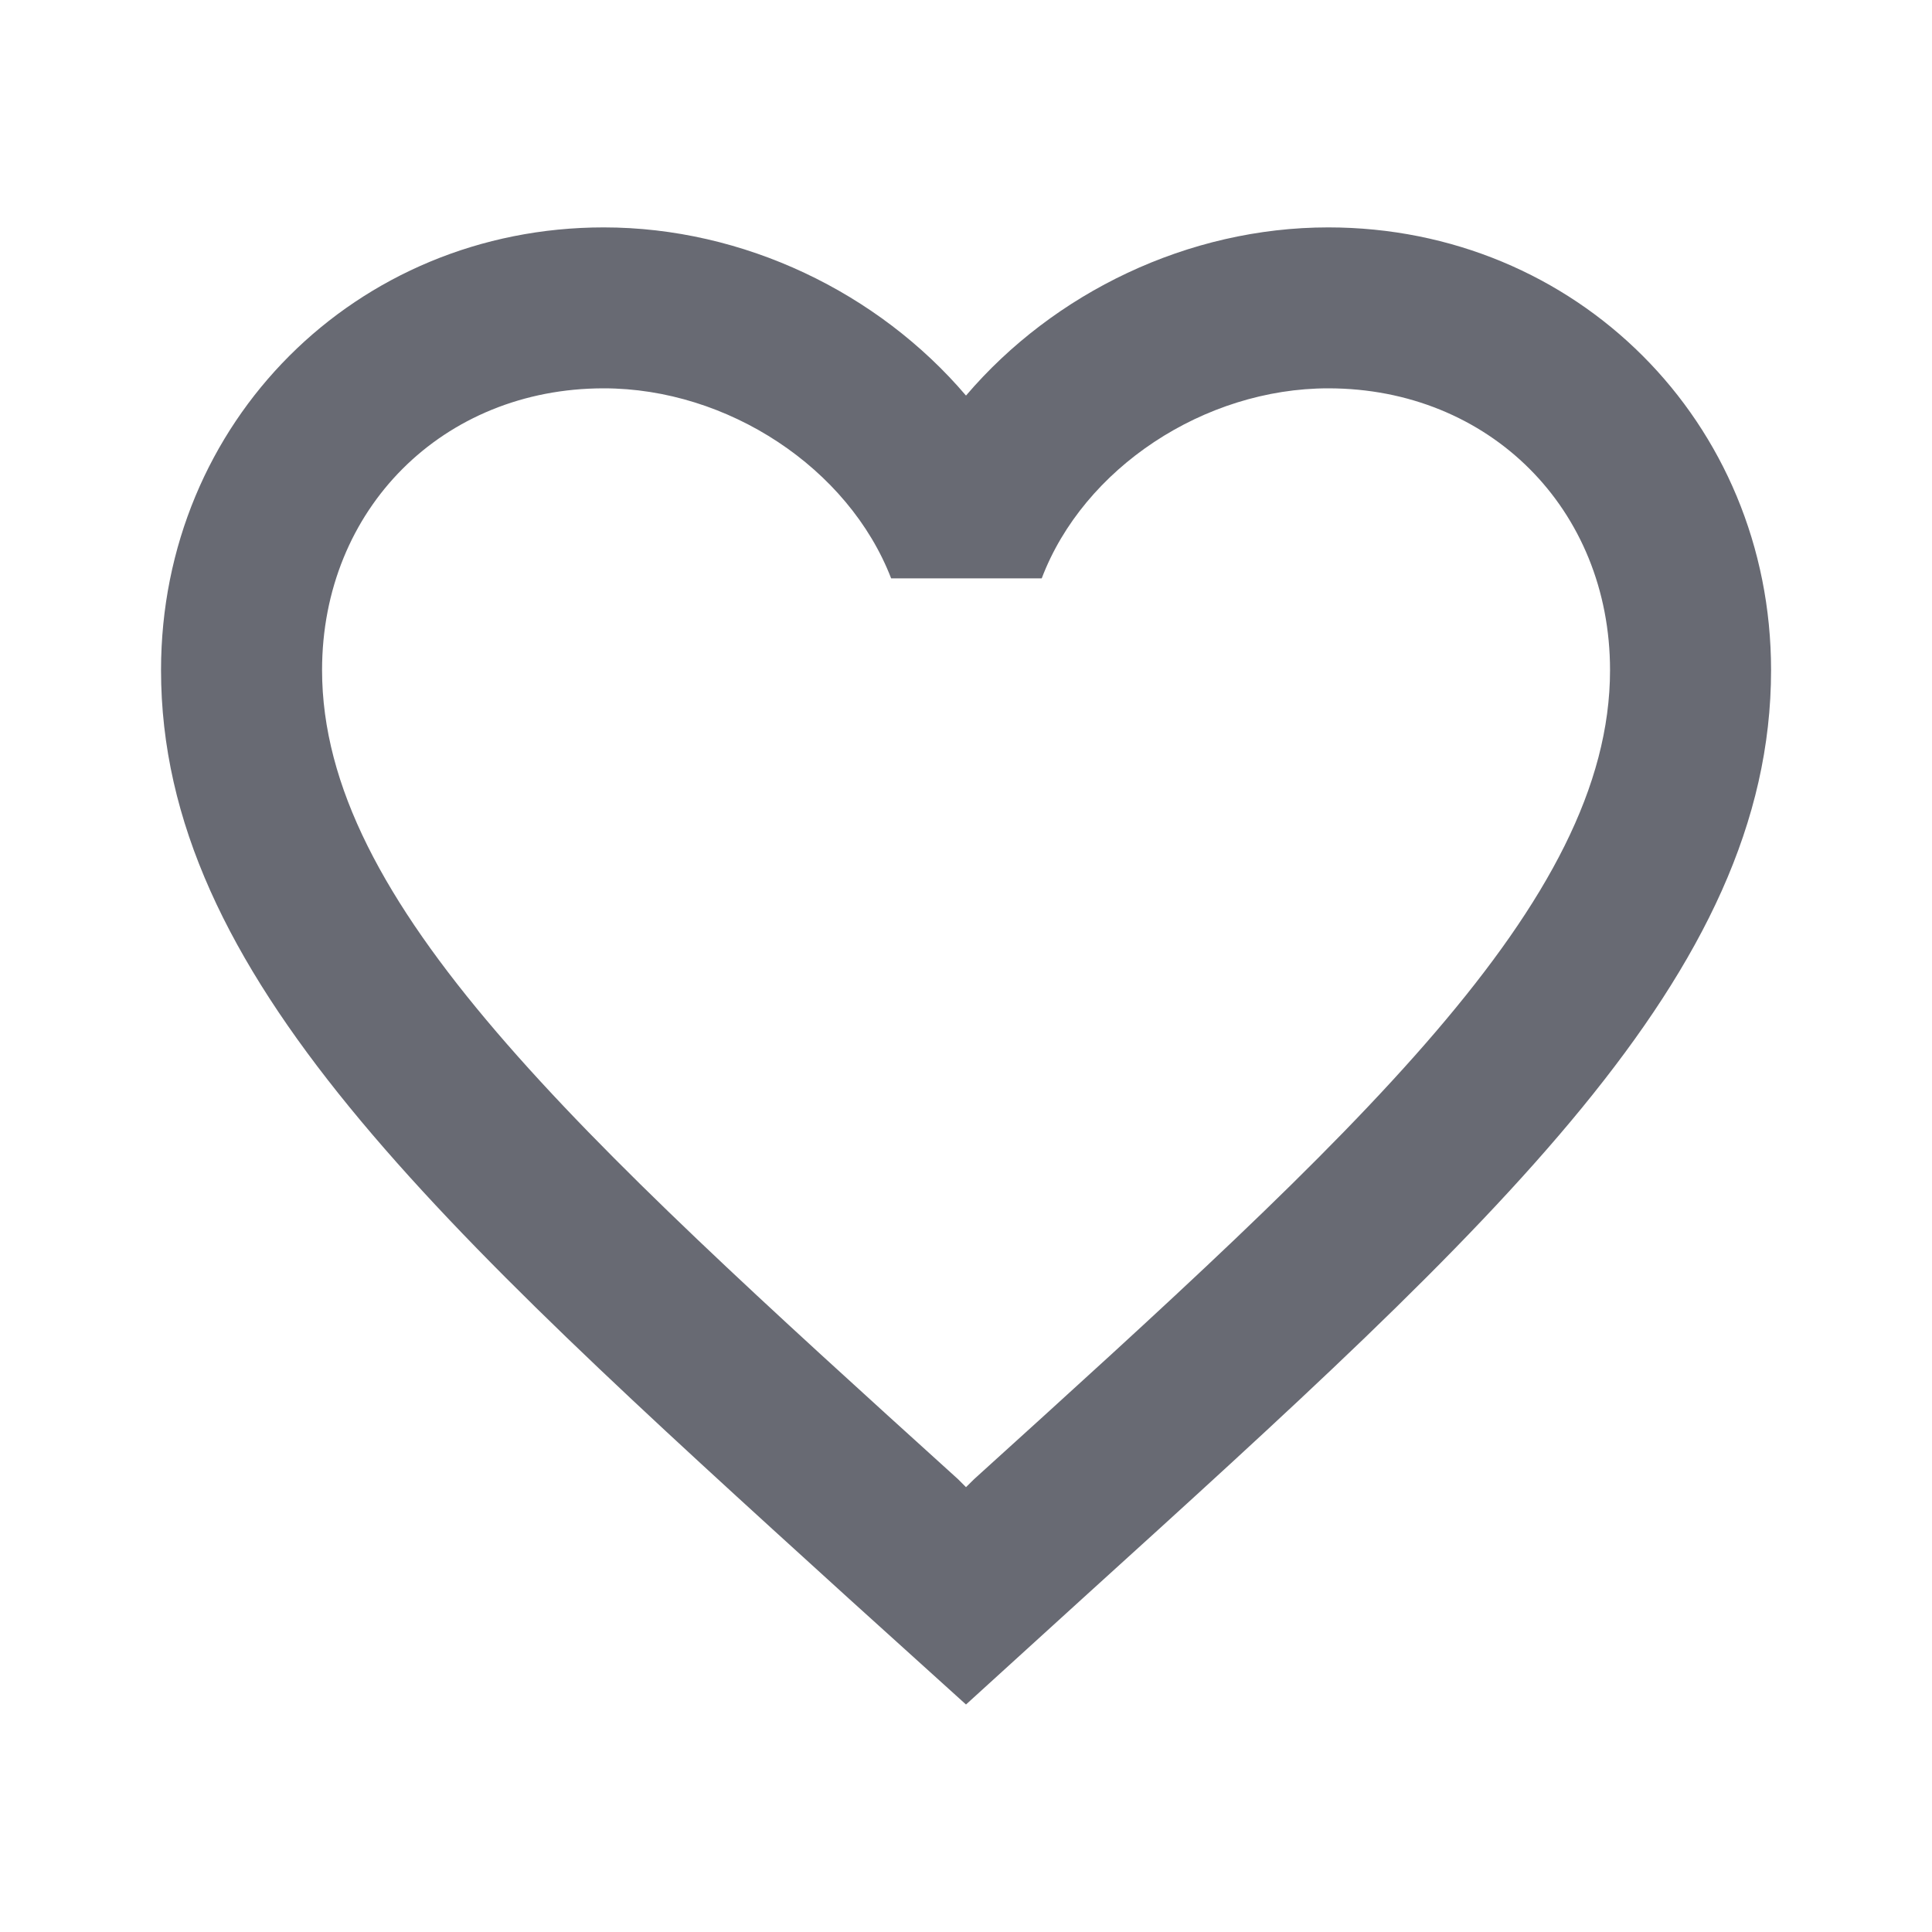
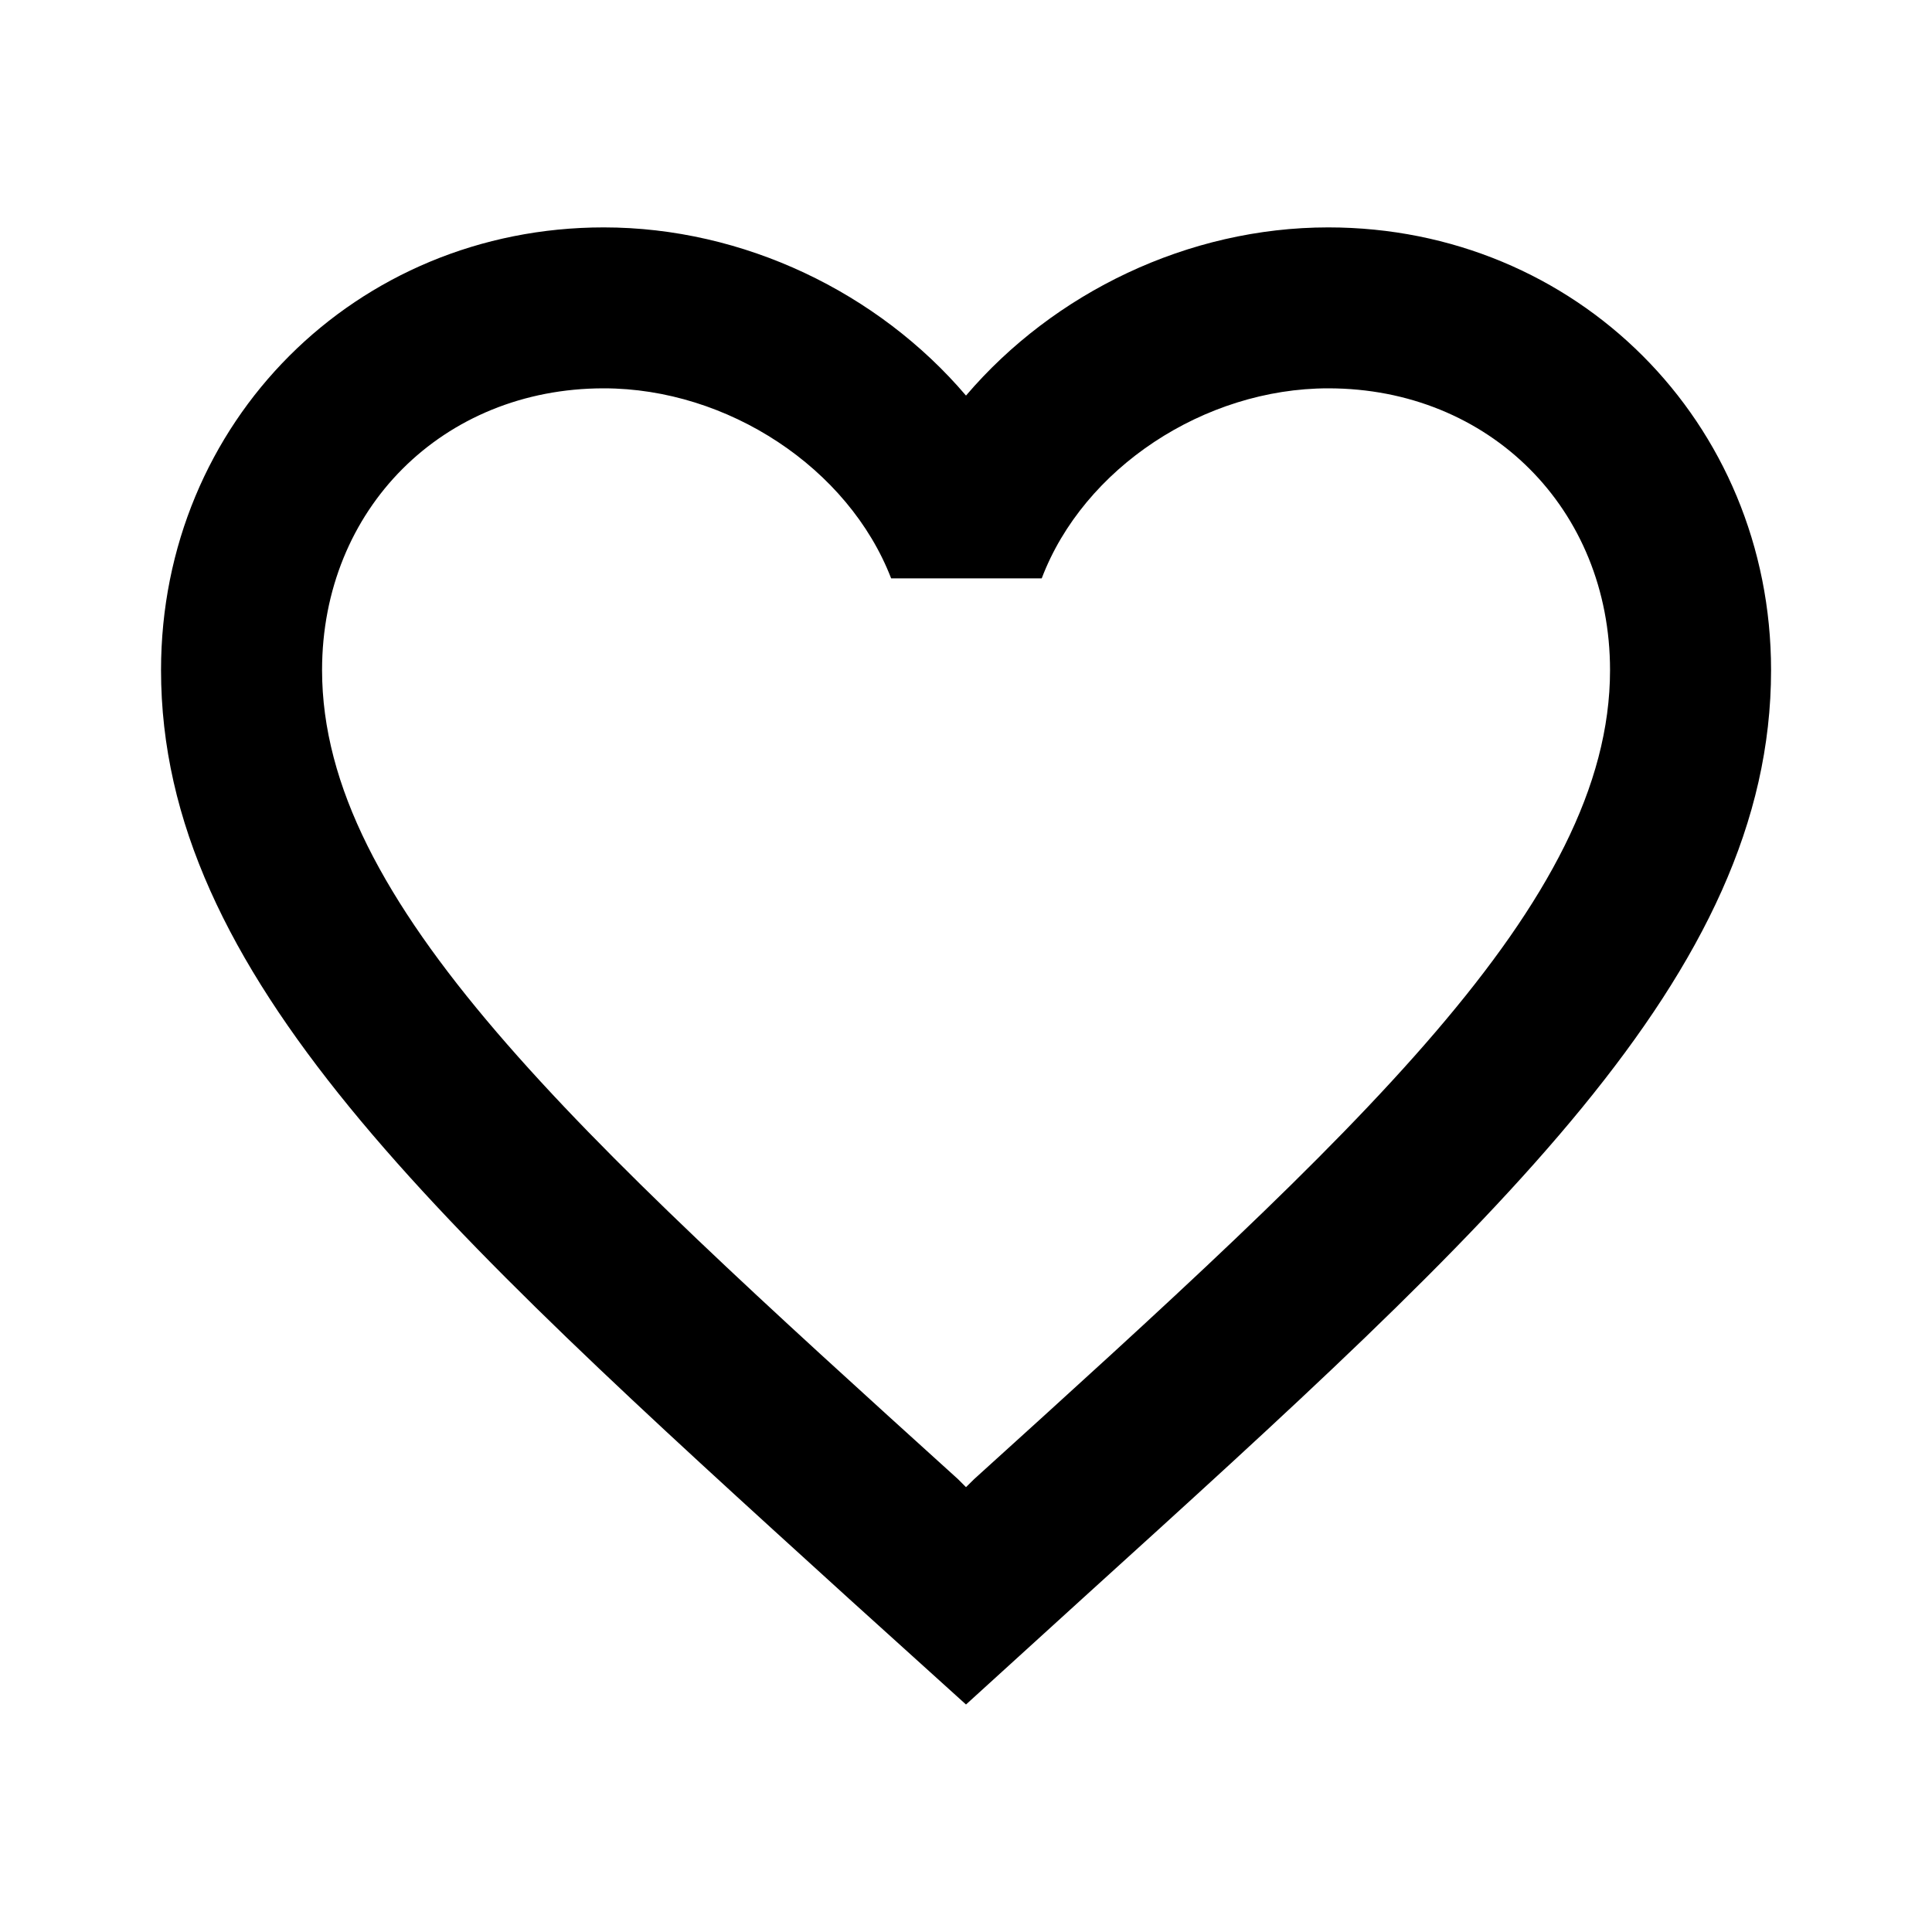
- <svg xmlns="http://www.w3.org/2000/svg" width="20" height="20" viewBox="0 0 20 20" fill="none">
-   <path d="M13.75 2.354C12.3 2.354 10.909 3.029 10 4.095C9.092 3.029 7.7 2.354 6.25 2.354C3.684 2.354 1.667 4.37 1.667 6.937C1.667 10.087 4.5 12.653 8.792 16.553L10 17.645L11.209 16.545C15.5 12.653 18.334 10.087 18.334 6.937C18.334 4.37 16.317 2.354 13.75 2.354ZM10.084 15.312L10 15.395L9.917 15.312C5.95 11.72 3.334 9.345 3.334 6.937C3.334 5.27 4.584 4.02 6.25 4.02C7.534 4.02 8.784 4.845 9.225 5.987H10.784C11.217 4.845 12.467 4.02 13.75 4.02C15.417 4.02 16.667 5.27 16.667 6.937C16.667 9.345 14.05 11.72 10.084 15.312Z" fill="#686A73" />
+ <svg xmlns="http://www.w3.org/2000/svg" width="20" height="20" viewBox="0 0 20 20" fill="currentColor">
+   <path d="M13.75 2.354C12.3 2.354 10.909 3.029 10 4.095C9.092 3.029 7.7 2.354 6.25 2.354C3.684 2.354 1.667 4.37 1.667 6.937C1.667 10.087 4.5 12.653 8.792 16.553L10 17.645L11.209 16.545C15.5 12.653 18.334 10.087 18.334 6.937C18.334 4.37 16.317 2.354 13.75 2.354ZM10.084 15.312L10 15.395L9.917 15.312C5.95 11.72 3.334 9.345 3.334 6.937C3.334 5.27 4.584 4.02 6.25 4.02C7.534 4.02 8.784 4.845 9.225 5.987H10.784C11.217 4.845 12.467 4.02 13.75 4.02C15.417 4.02 16.667 5.27 16.667 6.937C16.667 9.345 14.05 11.72 10.084 15.312Z" />
</svg>
